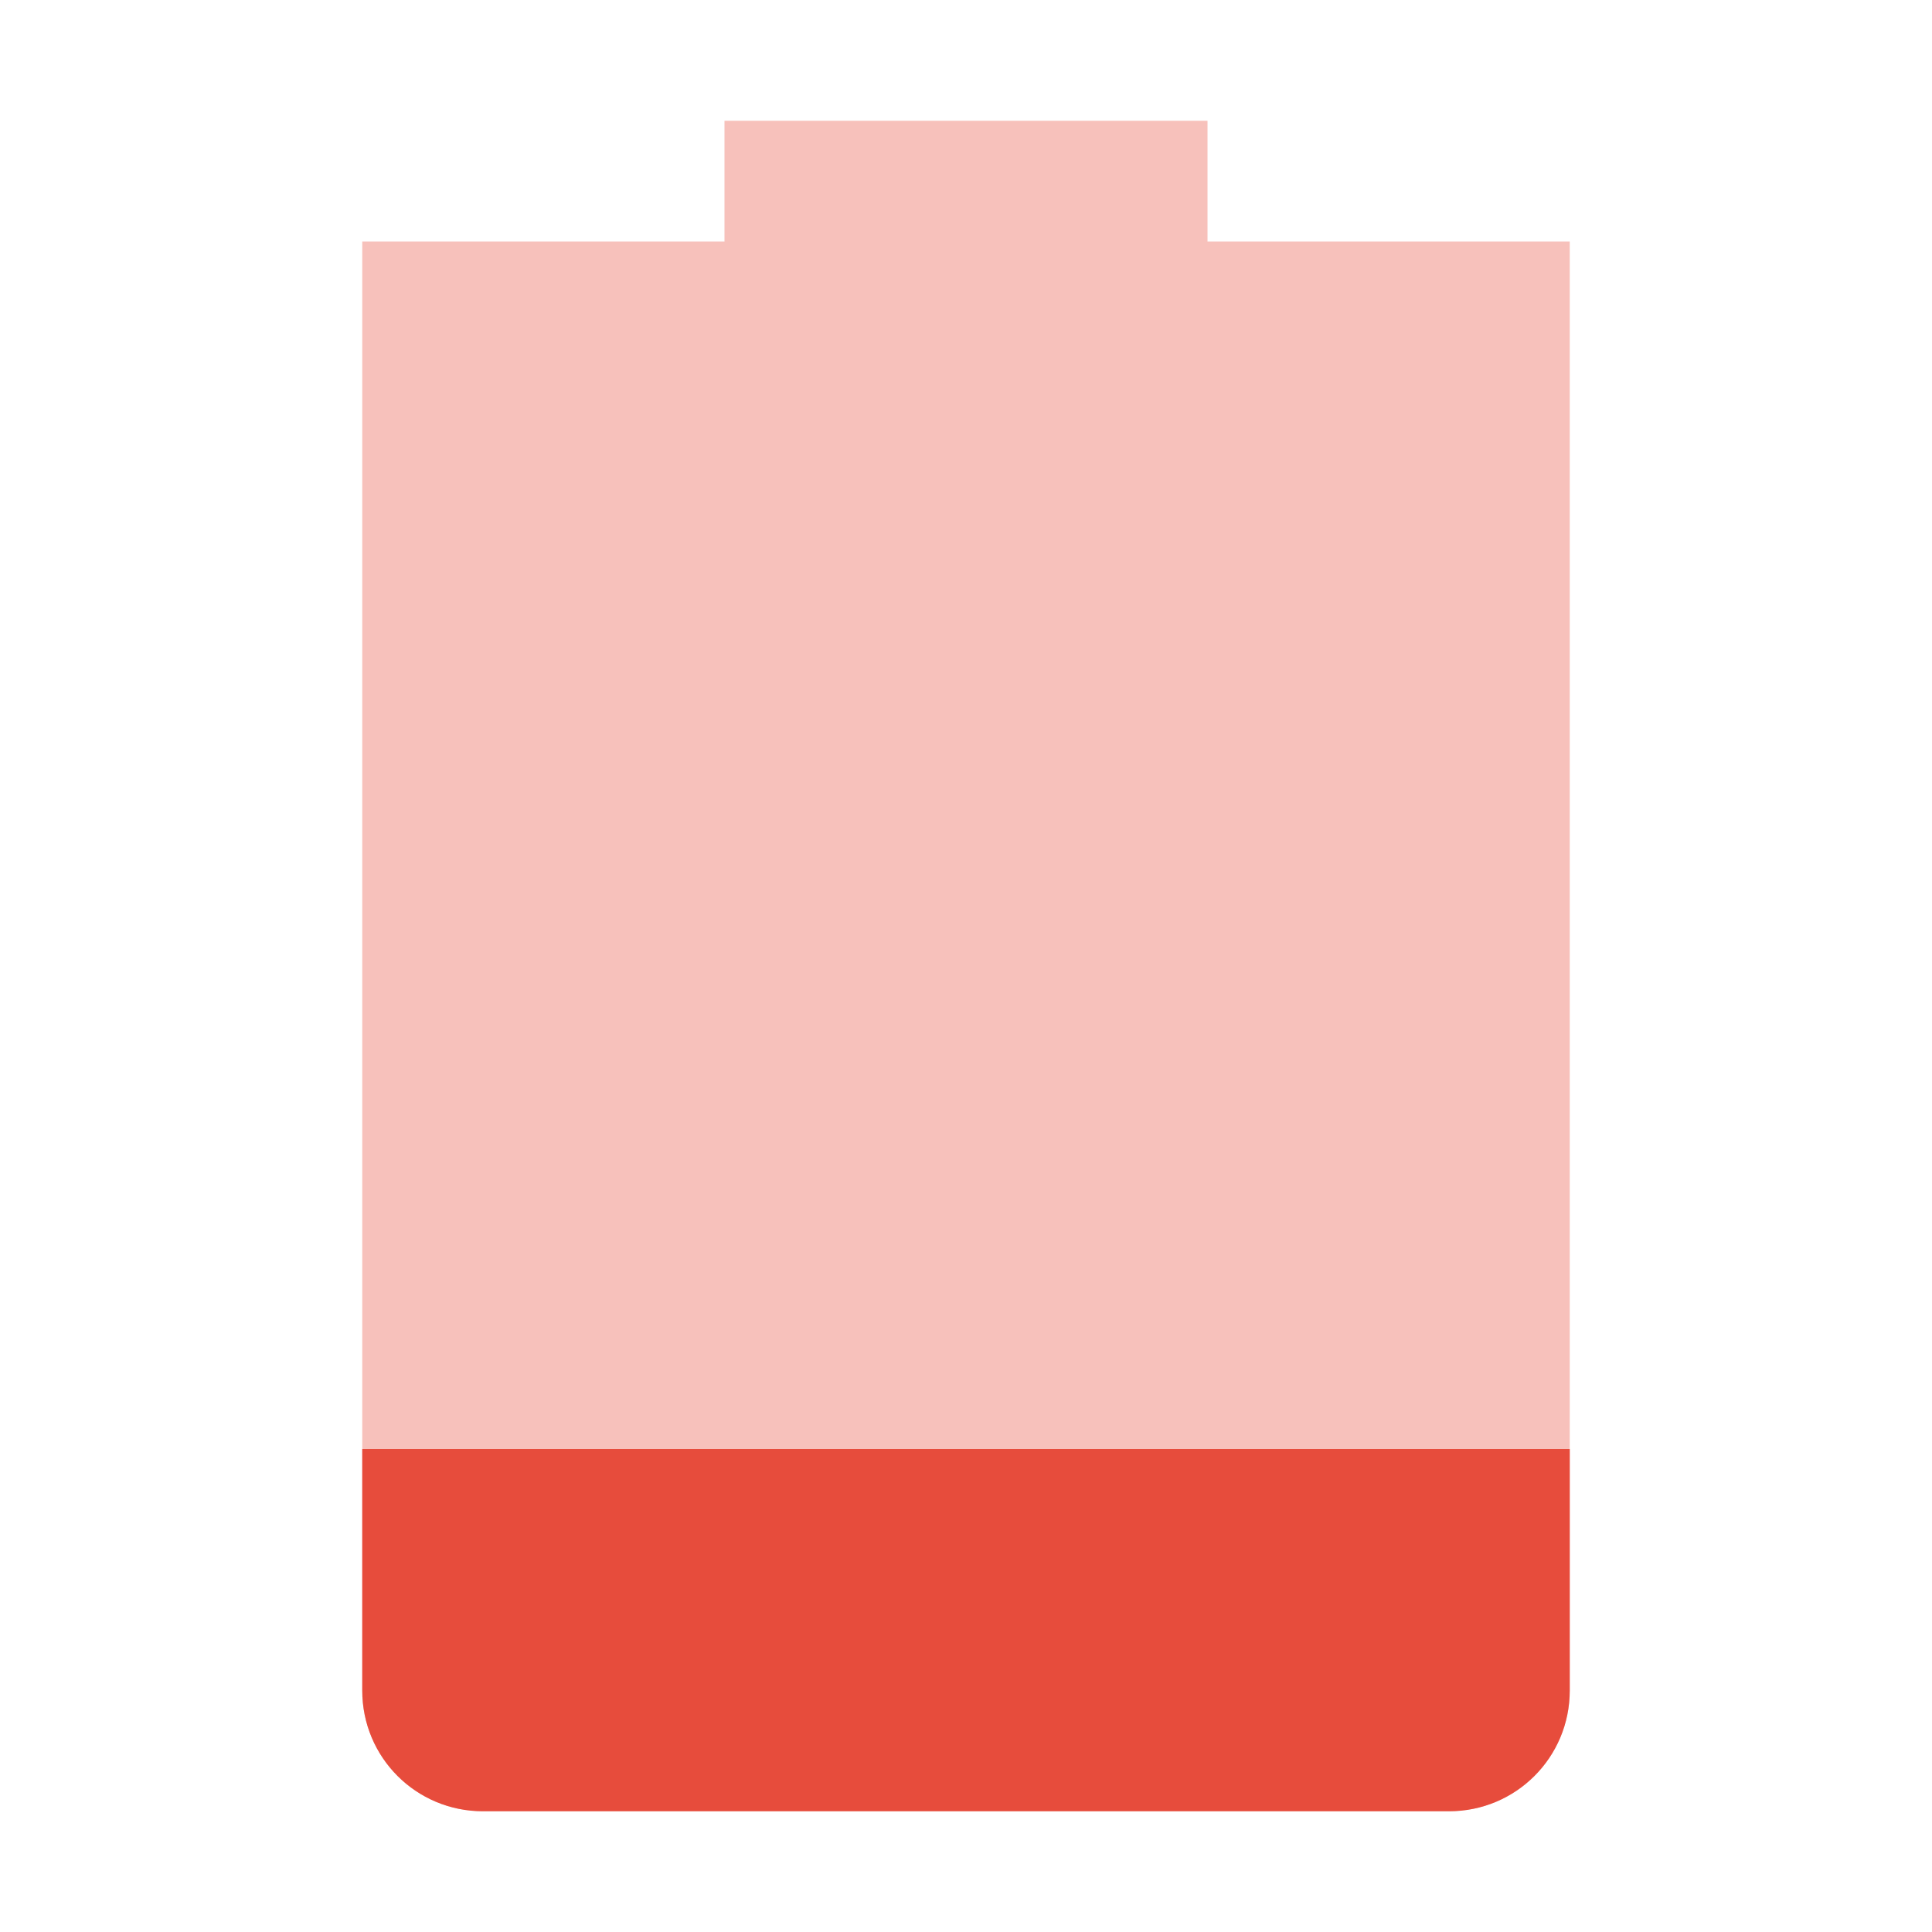
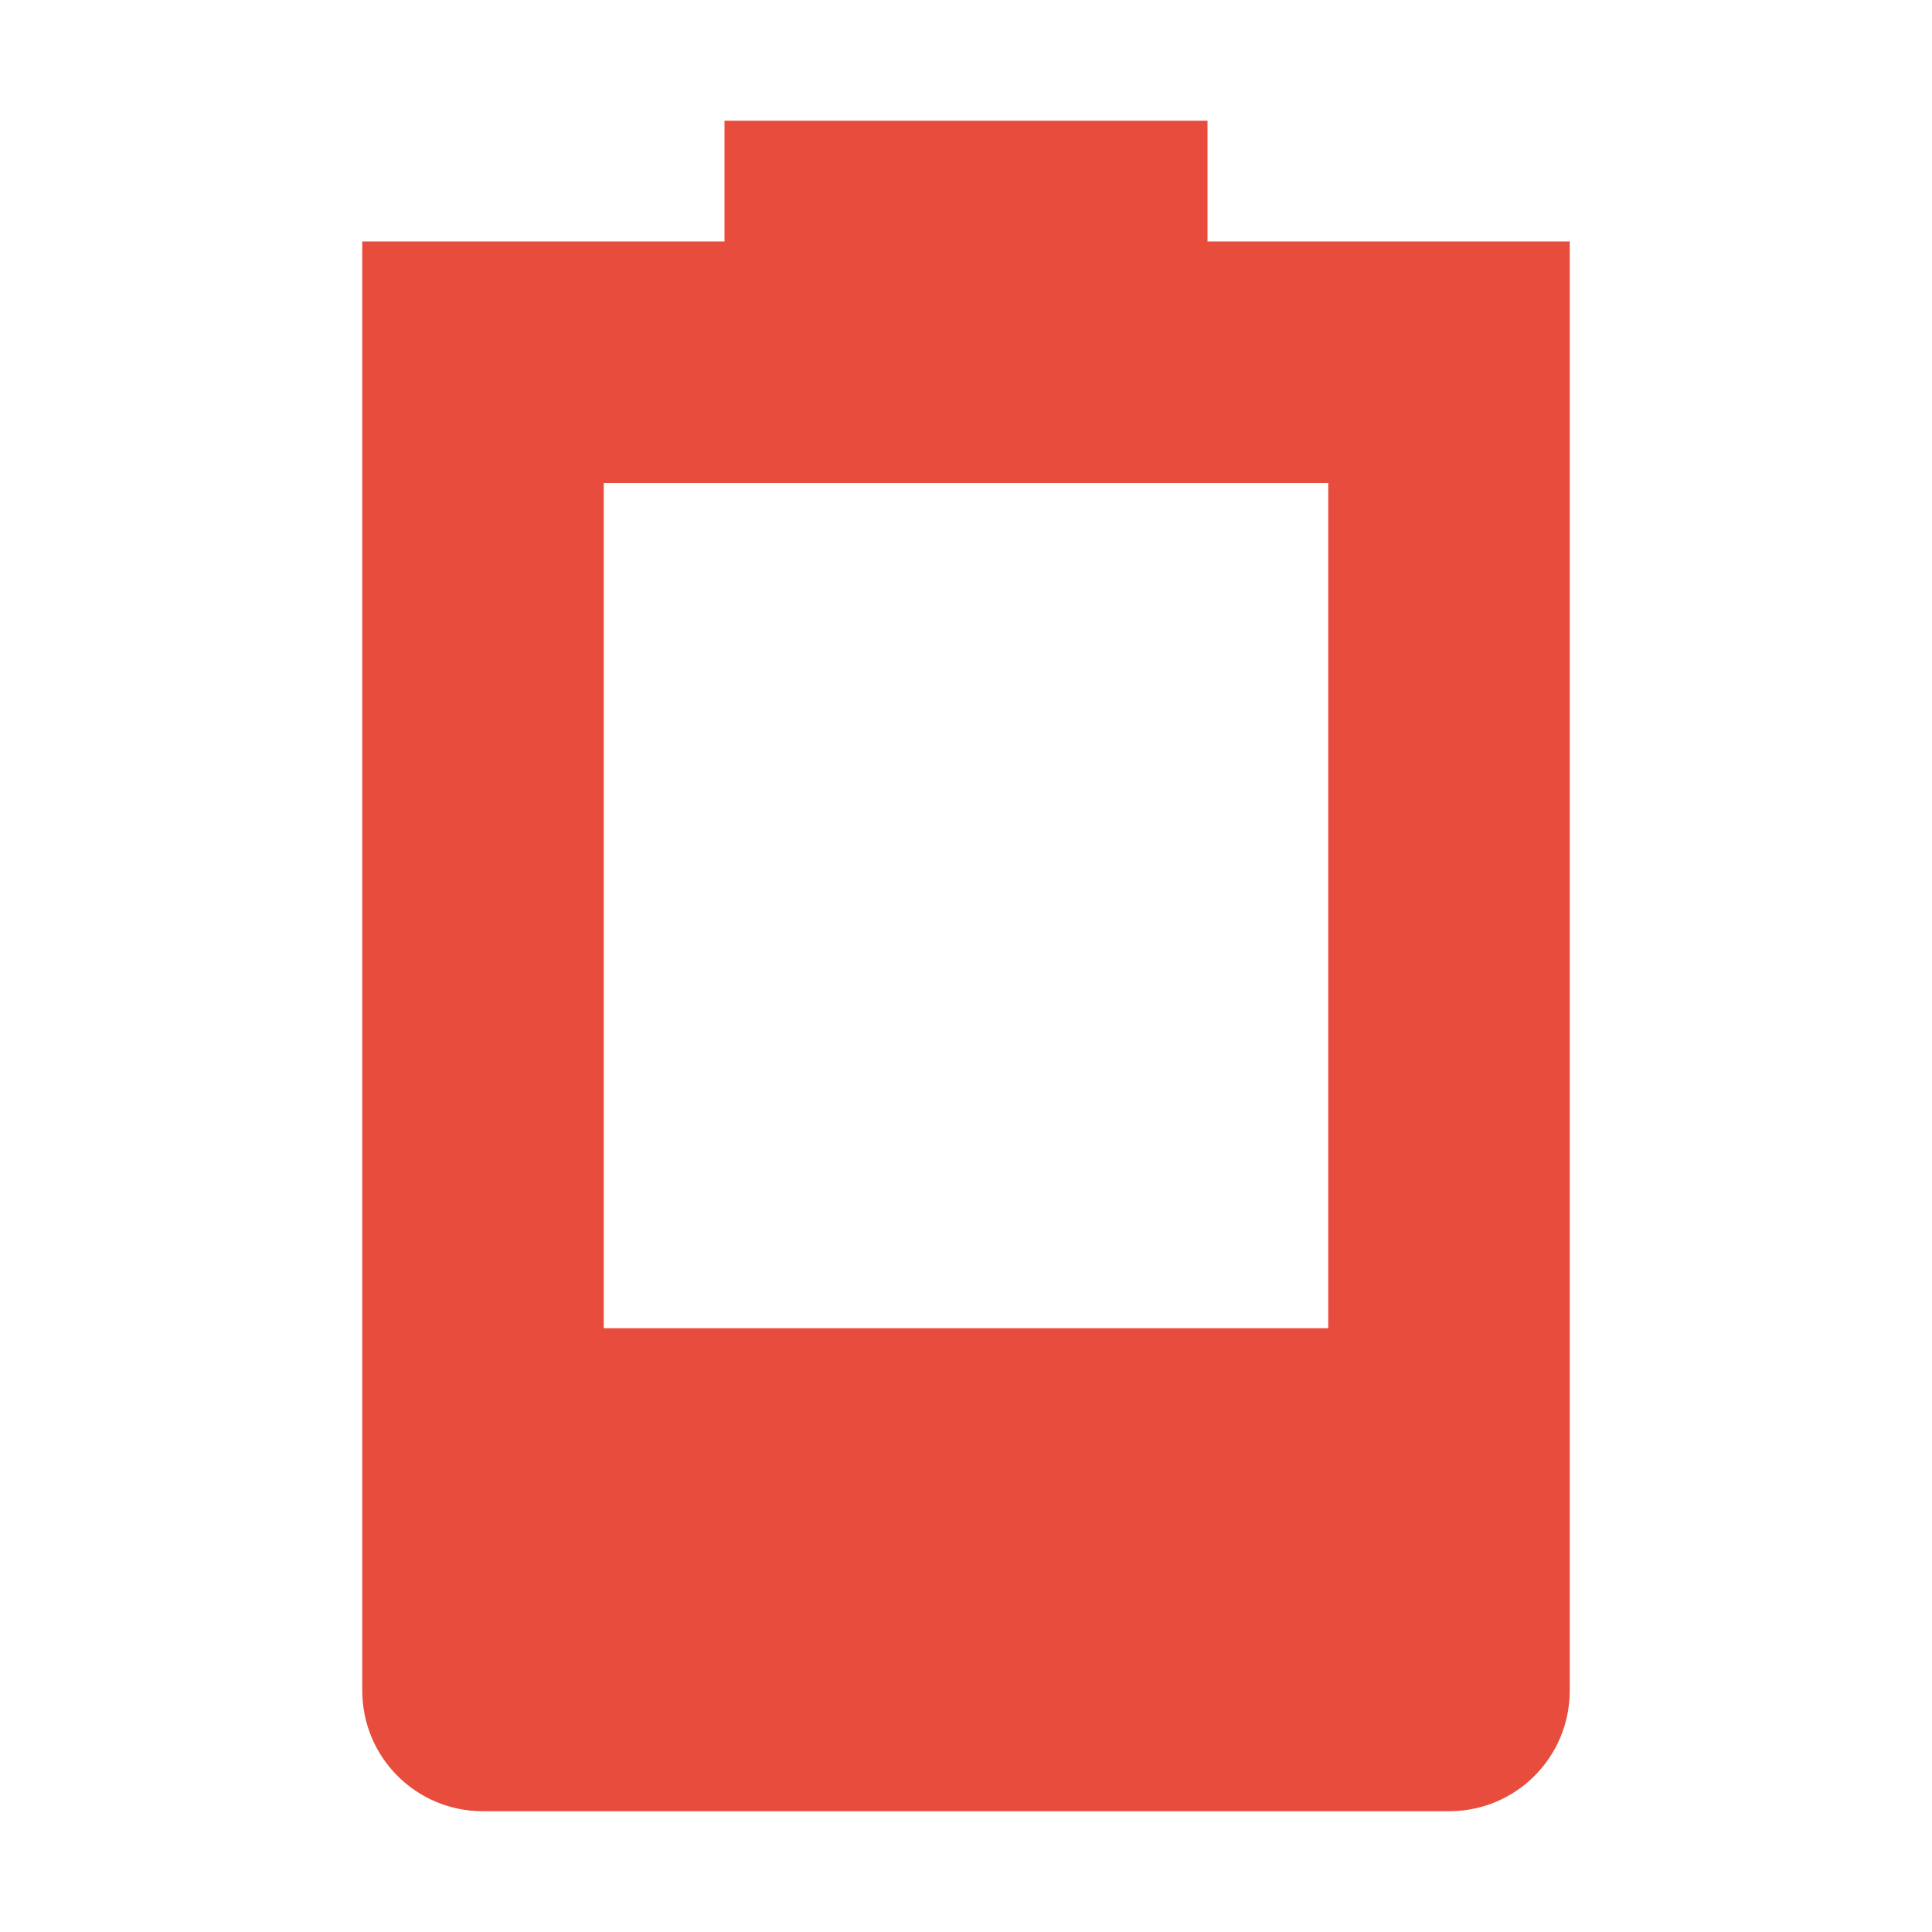
<svg xmlns="http://www.w3.org/2000/svg" height="16" id="svg6530" version="1.1" viewBox="0 0 16 16" width="16">
  <defs id="defs6532" />
-   <g id="layer1" transform="translate(-128,-676.3639)">
-     <path class="error" d="m 138,677.364 0,1 3,0 c 0,0 -3e-5,0.446 -3e-5,1 l 0,11 c 0,0.554 -0.446,1 -1,1 l -8,0 c -0.554,0 -1,-0.446 -1,-1 l 0,-11 c 0,-0.554 3e-5,-1 3e-5,-1 l 3,0 0,-1 z" id="path6709" style="opacity:0.35;fill:#e74c3c;fill-opacity:1;stroke:none" />
-     <path class="error" d="m 141,688.364 0,2 c 0,0.554 -0.446,1 -1,1 l -8,0 c -0.554,0 -1,-0.446 -1,-1 l 0,-2 z" id="path6711" style="fill:#e74c3c;fill-opacity:1;stroke:none" />
+   <g id="layer1" transform="translate(-128,-676.3622)">
+     <path d="m 134,677.362 0,1 -3,0 0,1 0,9 0,1 0,1 c 0,0.554 0.446,1 1,1 l 8,0 c 0.554,0 1,-0.446 1,-1 l 0,-1 0,-1 0,-9 0,-1 -3,0 0,-1 z m -1,3 6,0 0,7 -6,0 z" id="path6709-2" style="opacity:1;fill:#e74c3c;fill-opacity:1;stroke:none" />
  </g>
</svg>
